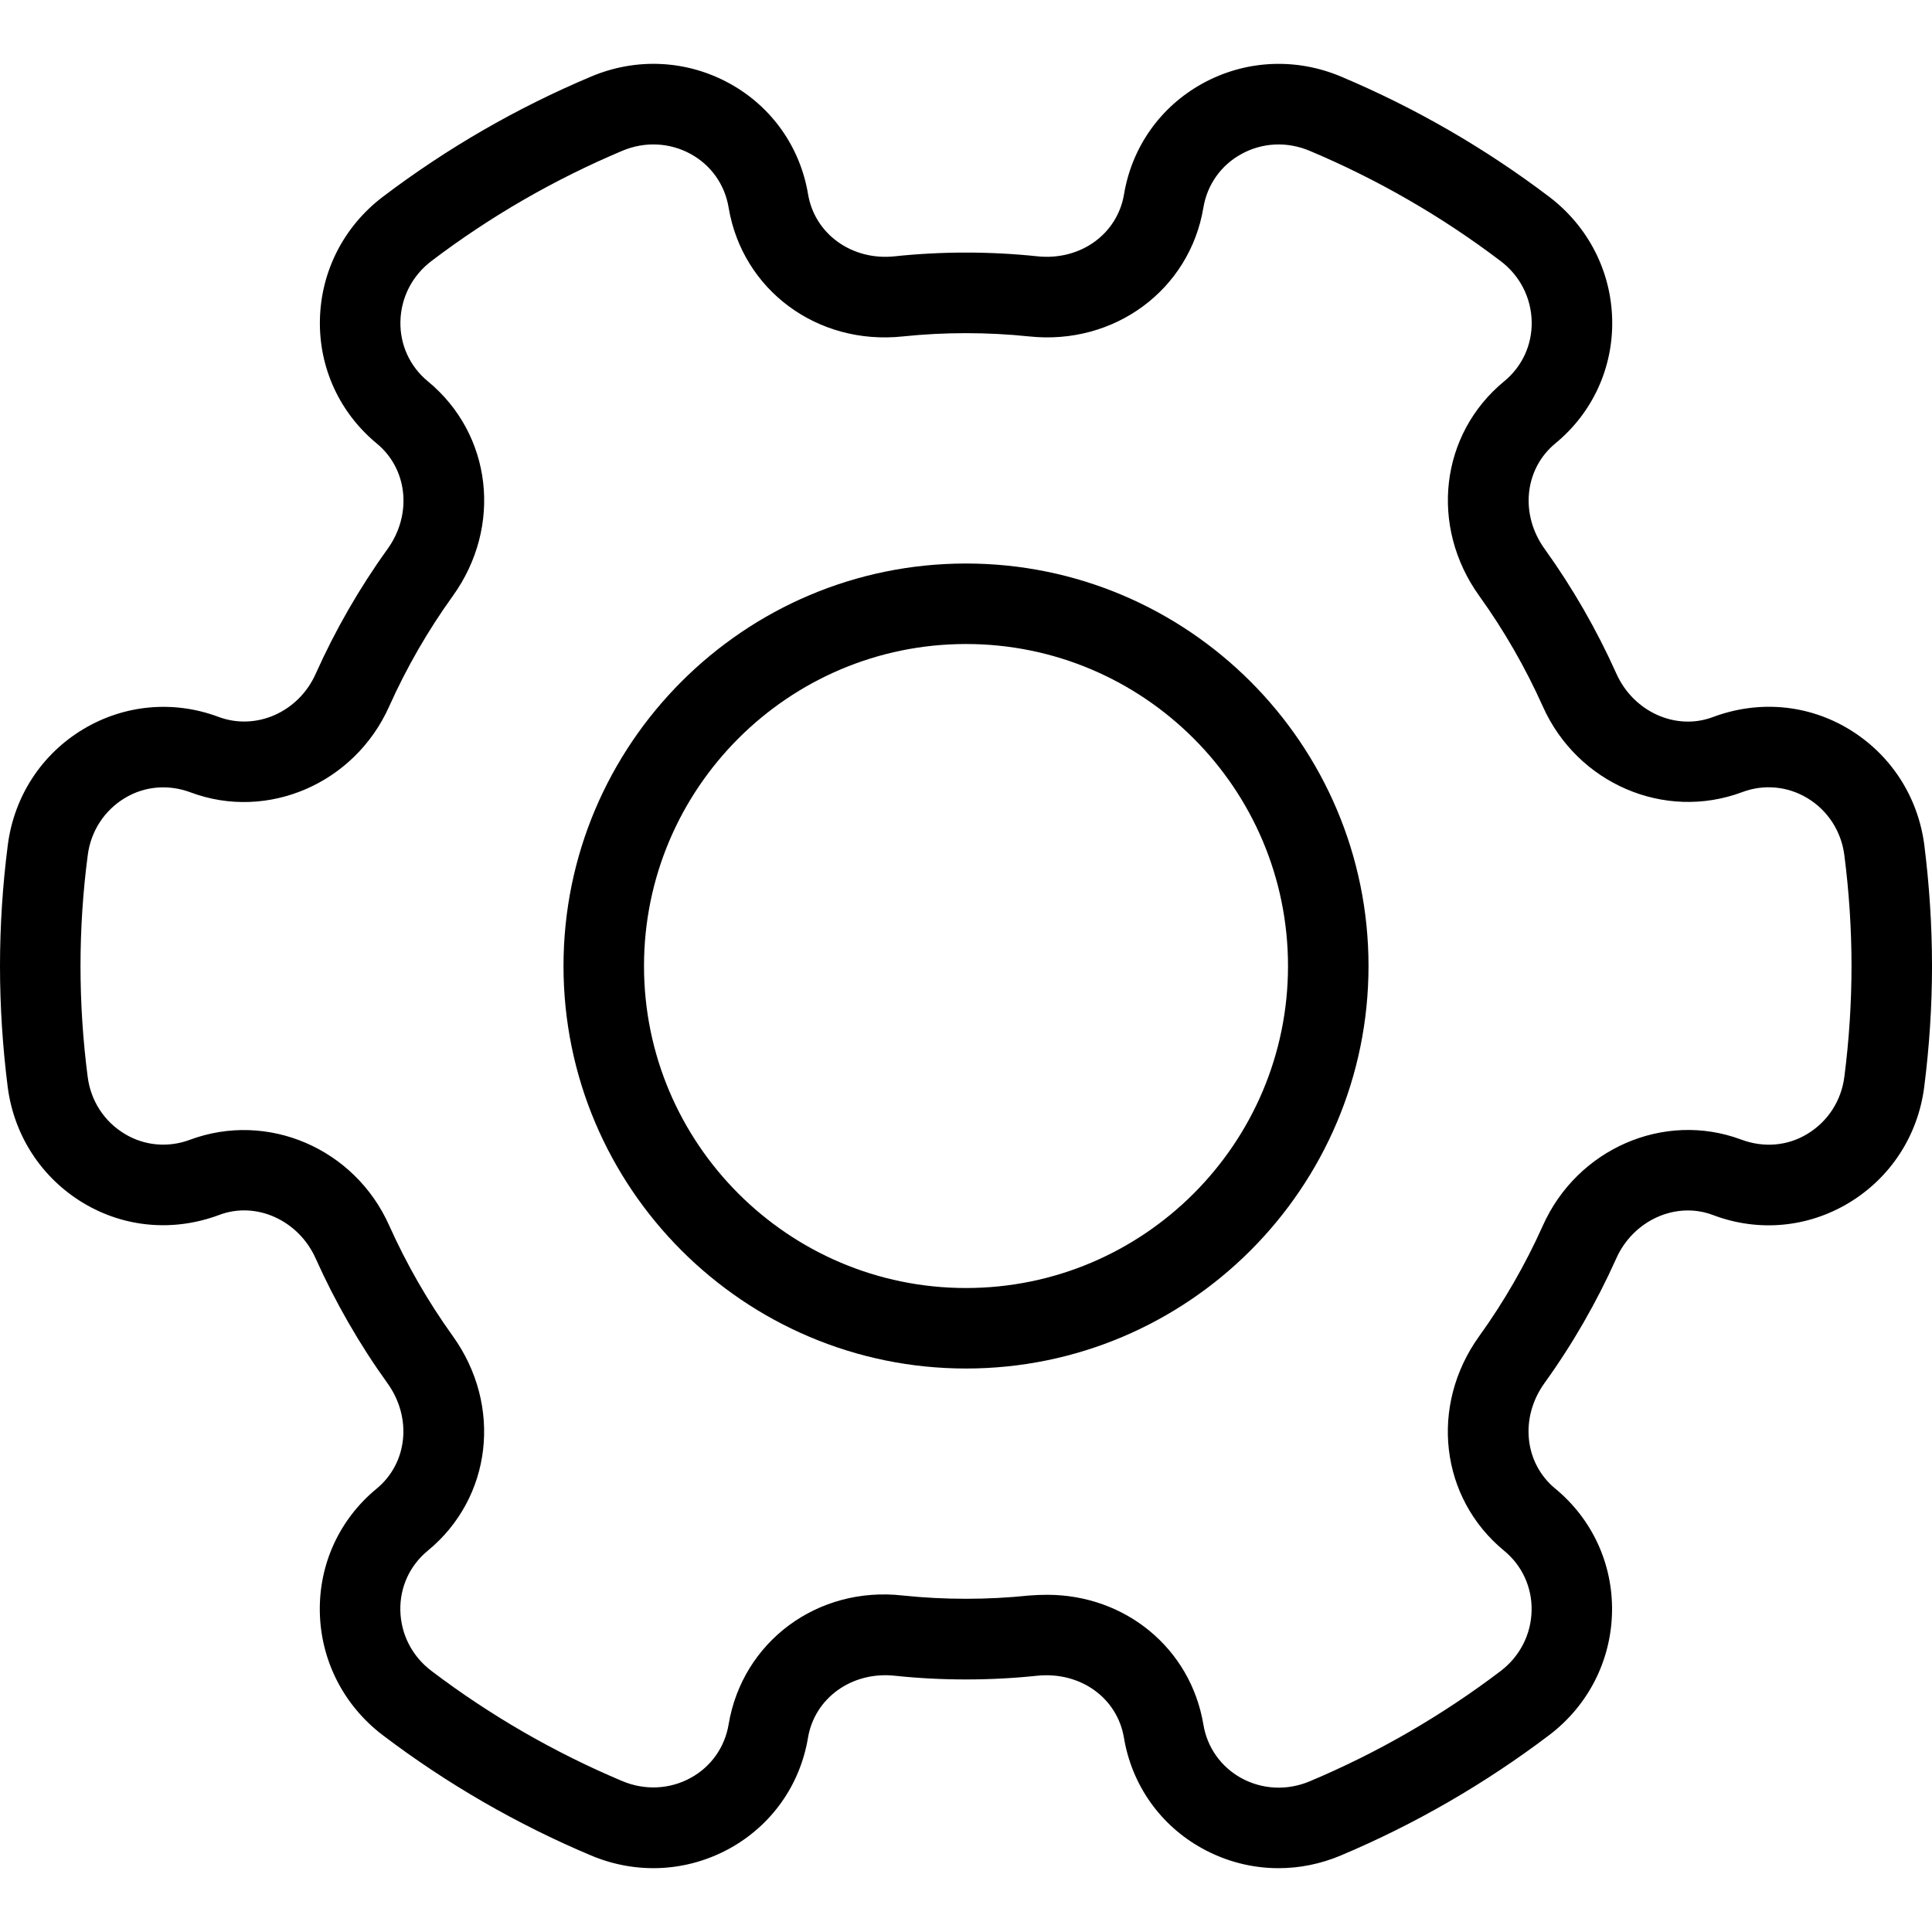
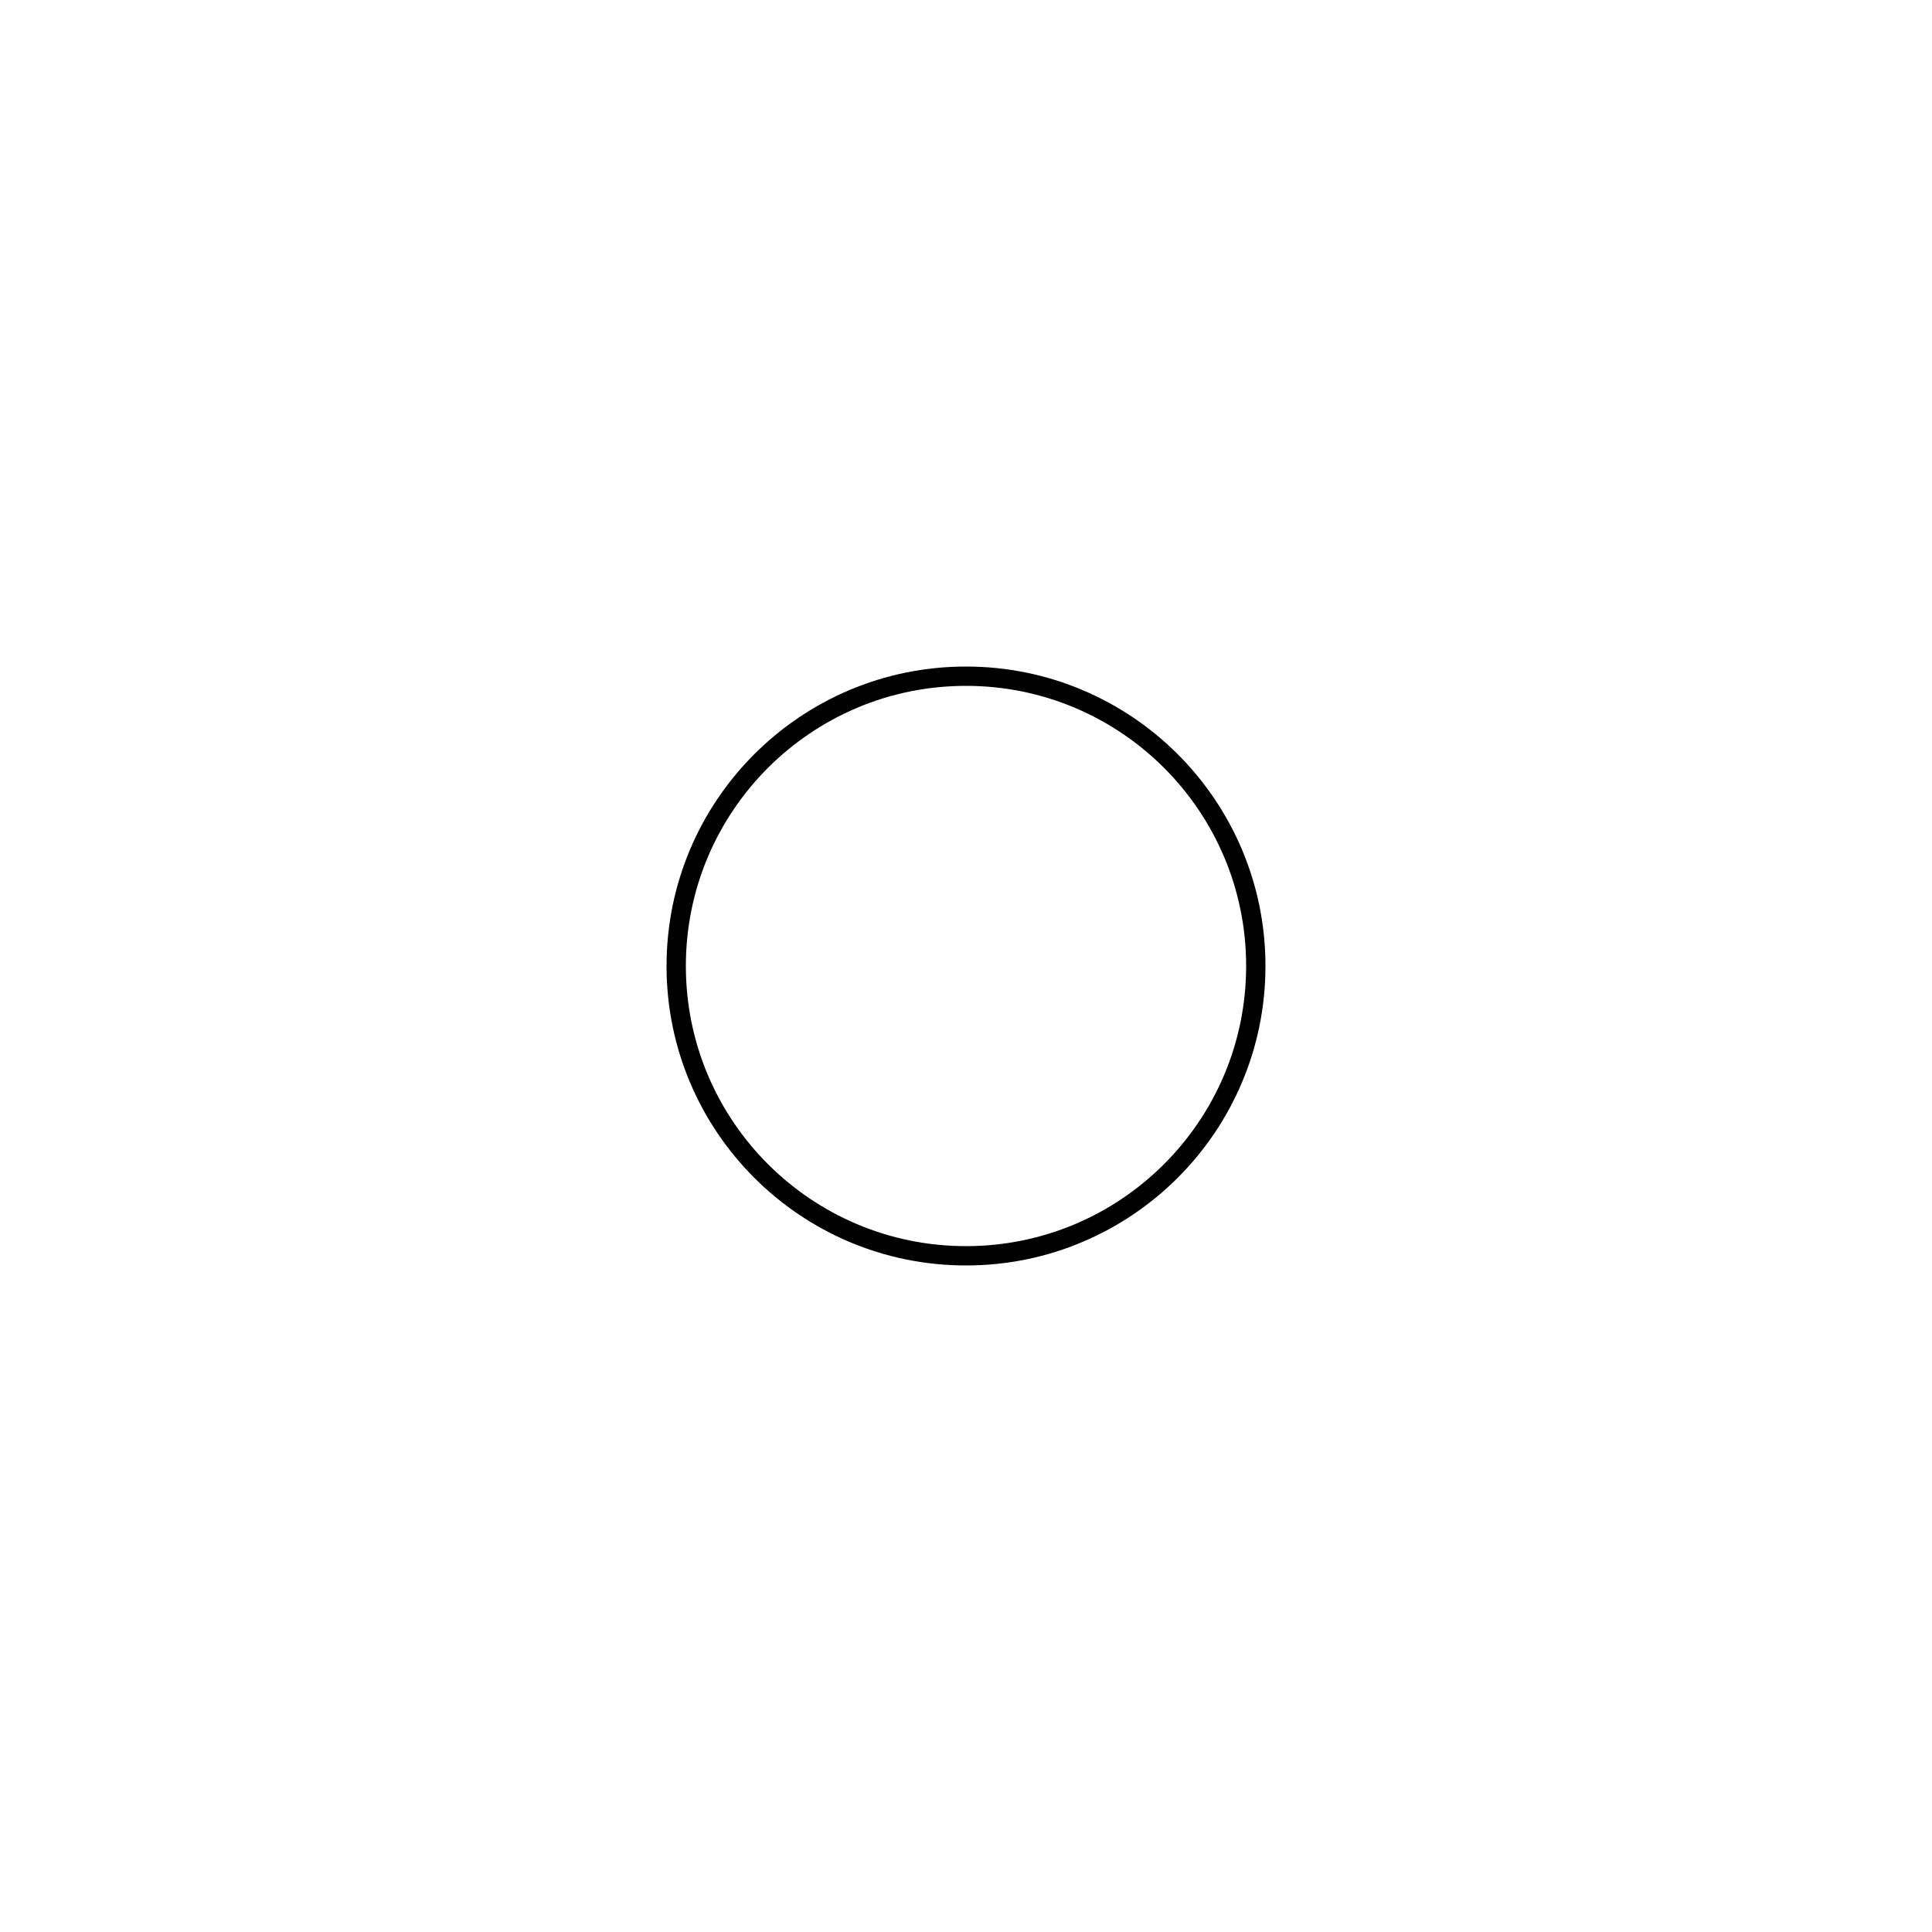
- <svg xmlns="http://www.w3.org/2000/svg" version="1.1" id="Settings_1" x="0px" y="0px" viewBox="0 0 511.995 511.995" style="enable-background:new 0 0 511.995 511.995;" xml:space="preserve">
-   <g>
-     <g>
-       <path d="M509.952,223.895c-1.685-12.864-8.96-24.021-19.989-30.677c-10.859-6.549-23.872-7.723-36.011-3.2    c-9.813,3.712-21.077-1.387-25.6-11.499c-5.205-11.605-11.584-22.72-19.008-33.045c-6.613-9.173-5.376-21.205,2.859-27.989    c9.813-8.064,15.296-19.989,15.04-32.683c-0.256-12.907-6.357-24.789-16.683-32.64c-17.024-12.907-35.584-23.616-55.189-31.872    c-12.053-5.077-25.429-4.373-36.736,1.856c-11.115,6.144-18.667,16.811-20.757,29.333c-1.771,10.56-11.541,17.621-22.933,16.448    c-12.459-1.323-25.429-1.323-37.867,0c-11.285,1.195-21.163-5.888-22.933-16.448c-2.091-12.523-9.643-23.211-20.757-29.333    c-11.328-6.251-24.725-6.933-36.736-1.856c-19.627,8.256-38.187,18.965-55.211,31.872C91.115,60.012,85.035,71.895,84.779,84.78    c-0.256,12.715,5.227,24.619,15.061,32.747c8.213,6.763,9.451,18.795,2.859,27.968c-7.445,10.325-13.824,21.44-19.029,33.045    c-4.501,10.133-15.787,15.211-25.835,11.413c-11.861-4.416-24.896-3.243-35.776,3.285c-11.051,6.635-18.325,17.813-19.989,30.677    C0.704,234.497,0,245.313,0,256.001c0,10.688,0.704,21.504,2.048,32.107c1.685,12.864,8.96,24.021,19.989,30.677    c10.859,6.528,23.851,7.723,36.011,3.2c9.792-3.733,21.056,1.365,25.6,11.499c5.205,11.605,11.584,22.72,19.008,33.045    c6.613,9.173,5.376,21.205-2.859,27.989c-9.813,8.064-15.296,19.989-15.04,32.683c0.256,12.907,6.357,24.789,16.683,32.64    c17.024,12.907,35.584,23.616,55.189,31.872c12.053,5.077,25.408,4.373,36.736-1.856c11.115-6.144,18.667-16.811,20.757-29.333    c1.771-10.56,11.627-17.621,22.933-16.448c12.437,1.323,25.408,1.323,37.867,0c11.413-1.131,21.163,5.888,22.933,16.448    c2.091,12.523,9.643,23.211,20.757,29.333c6.315,3.477,13.227,5.227,20.224,5.227c5.589,0,11.179-1.131,16.491-3.371    c19.605-8.256,38.165-18.987,55.189-31.872c10.347-7.829,16.427-19.733,16.683-32.619c0.256-12.715-5.227-24.64-15.04-32.725    c-8.213-6.763-9.451-18.795-2.859-27.968c7.445-10.325,13.824-21.44,19.029-33.045c4.523-10.133,15.829-15.189,25.6-11.499    l0.235,0.085c11.904,4.459,24.917,3.243,35.776-3.285c11.051-6.656,18.325-17.813,19.989-30.699    c1.365-10.688,2.069-21.461,2.069-32.085C512,245.377,511.296,234.604,509.952,223.895z M488.768,285.377    c-0.811,6.336-4.395,11.861-9.813,15.125c-5.227,3.179-11.541,3.733-17.515,1.493l-0.128-0.043    c-20.352-7.531-43.328,2.475-52.437,22.827c-4.608,10.283-10.283,20.16-16.875,29.312c-13.248,18.432-10.389,42.901,6.635,56.896    c4.736,3.904,7.381,9.664,7.253,15.808c-0.128,6.336-3.115,12.181-8.235,16.064c-15.573,11.819-32.597,21.653-50.581,29.205    c-5.952,2.517-12.608,2.176-18.155-0.875c-5.355-2.965-9.003-8.107-10.005-14.144c-3.392-20.288-20.757-34.411-41.387-34.411    c-1.579,0-3.2,0.064-4.821,0.192c-10.987,1.152-22.421,1.152-33.408,0c-22.699-2.581-42.56,12.309-46.208,34.155    c-1.003,6.037-4.651,11.2-10.005,14.144c-5.568,3.072-12.203,3.392-18.176,0.875c-17.984-7.573-35.008-17.387-50.581-29.205    c-5.12-3.861-8.107-9.728-8.235-16.043c-0.128-6.144,2.517-11.904,7.275-15.808c17.024-13.995,19.861-38.464,6.613-56.896    c-6.592-9.173-12.245-19.029-16.853-29.312c-9.131-20.395-32.192-30.357-52.821-22.677c-5.696,2.133-12.032,1.6-17.259-1.579    c-5.419-3.243-9.003-8.768-9.813-15.125c-1.259-9.685-1.899-19.584-1.899-29.355c0-9.771,0.64-19.669,1.92-29.376    c0.811-6.336,4.395-11.861,9.813-15.125c5.205-3.157,11.541-3.733,17.493-1.493c20.373,7.595,43.435-2.368,52.565-22.784    c4.608-10.283,10.283-20.139,16.875-29.291c13.248-18.432,10.389-42.901-6.635-56.896c-4.736-3.904-7.381-9.664-7.253-15.808    c0.128-6.336,3.115-12.181,8.235-16.064c15.573-11.819,32.597-21.632,50.581-29.205c5.952-2.517,12.587-2.197,18.155,0.875    c5.355,2.944,9.003,8.107,10.005,14.165c3.648,21.845,23.509,36.587,46.208,34.155c10.965-1.152,22.4-1.152,33.408,0    c22.571,2.411,42.56-12.309,46.208-34.155c1.003-6.037,4.651-11.2,10.005-14.144c5.568-3.093,12.181-3.413,18.176-0.875    c17.984,7.573,35.008,17.387,50.581,29.205c5.12,3.861,8.107,9.728,8.235,16.043c0.128,6.144-2.517,11.904-7.275,15.808    c-17.024,13.995-19.861,38.464-6.613,56.896c6.592,9.173,12.245,19.029,16.853,29.312c9.131,20.395,32.213,30.379,52.821,22.677    c5.717-2.155,12.011-1.579,17.259,1.579c5.419,3.264,9.003,8.789,9.813,15.125c1.259,9.792,1.899,19.669,1.899,29.376    C490.667,265.708,490.027,275.585,488.768,285.377z" />
-     </g>
-   </g>
-   <g>
-     <g>
-       <path d="M256,149.335c-58.816,0-106.667,47.851-106.667,106.667S197.184,362.668,256,362.668s106.667-47.851,106.667-106.667    S314.816,149.335,256,149.335z M256,341.335c-47.061,0-85.333-38.272-85.333-85.333s38.272-85.333,85.333-85.333    s85.333,38.272,85.333,85.333S303.061,341.335,256,341.335z" />
-     </g>
-   </g>
+ <svg xmlns="http://www.w3.org/2000/svg" viewBox="0 0 100 100" stroke="currentColor" stroke-width="1" fill="none" stroke-linecap="round" stroke-linejoin="round">
+   <circle cx="50" cy="50" r="15" />
+   <path d="     M 3 60, a 48 48 0 0 1 0 -20, l 13.7 -.95, a 41.5 41.5 0 0 1 7.1 -12.3, l -6 -12.35,     a 48 48 0 0 1 17.325 -10, l 7.65 11.4, a 41.5 41.5 0 0 1 14.2 0, l 7.65 -11.4,     a 48 48 0 0 1 17.325 10, l -6 12.35, a 41.5 41.5 0 0 1 7.1 12.3, l 13.7 .95,     a 48 48 0 0 1 0 20, l -13.7 .95, a 41.5 41.5 0 0 1 -7.1 12.3, l 6 12.35,     a 48 48 0 0 1 -17.325 10, l -7.65 -11.4, a 41.5 41.5 0 0 1 -14.2 0, l -7.65 11.4,     a 48 48 0 0 1 -17.325 -10, l 6 -12.35, a 41.5 41.5 0 0 1 -7.1 -12.3, z" />
</svg>
